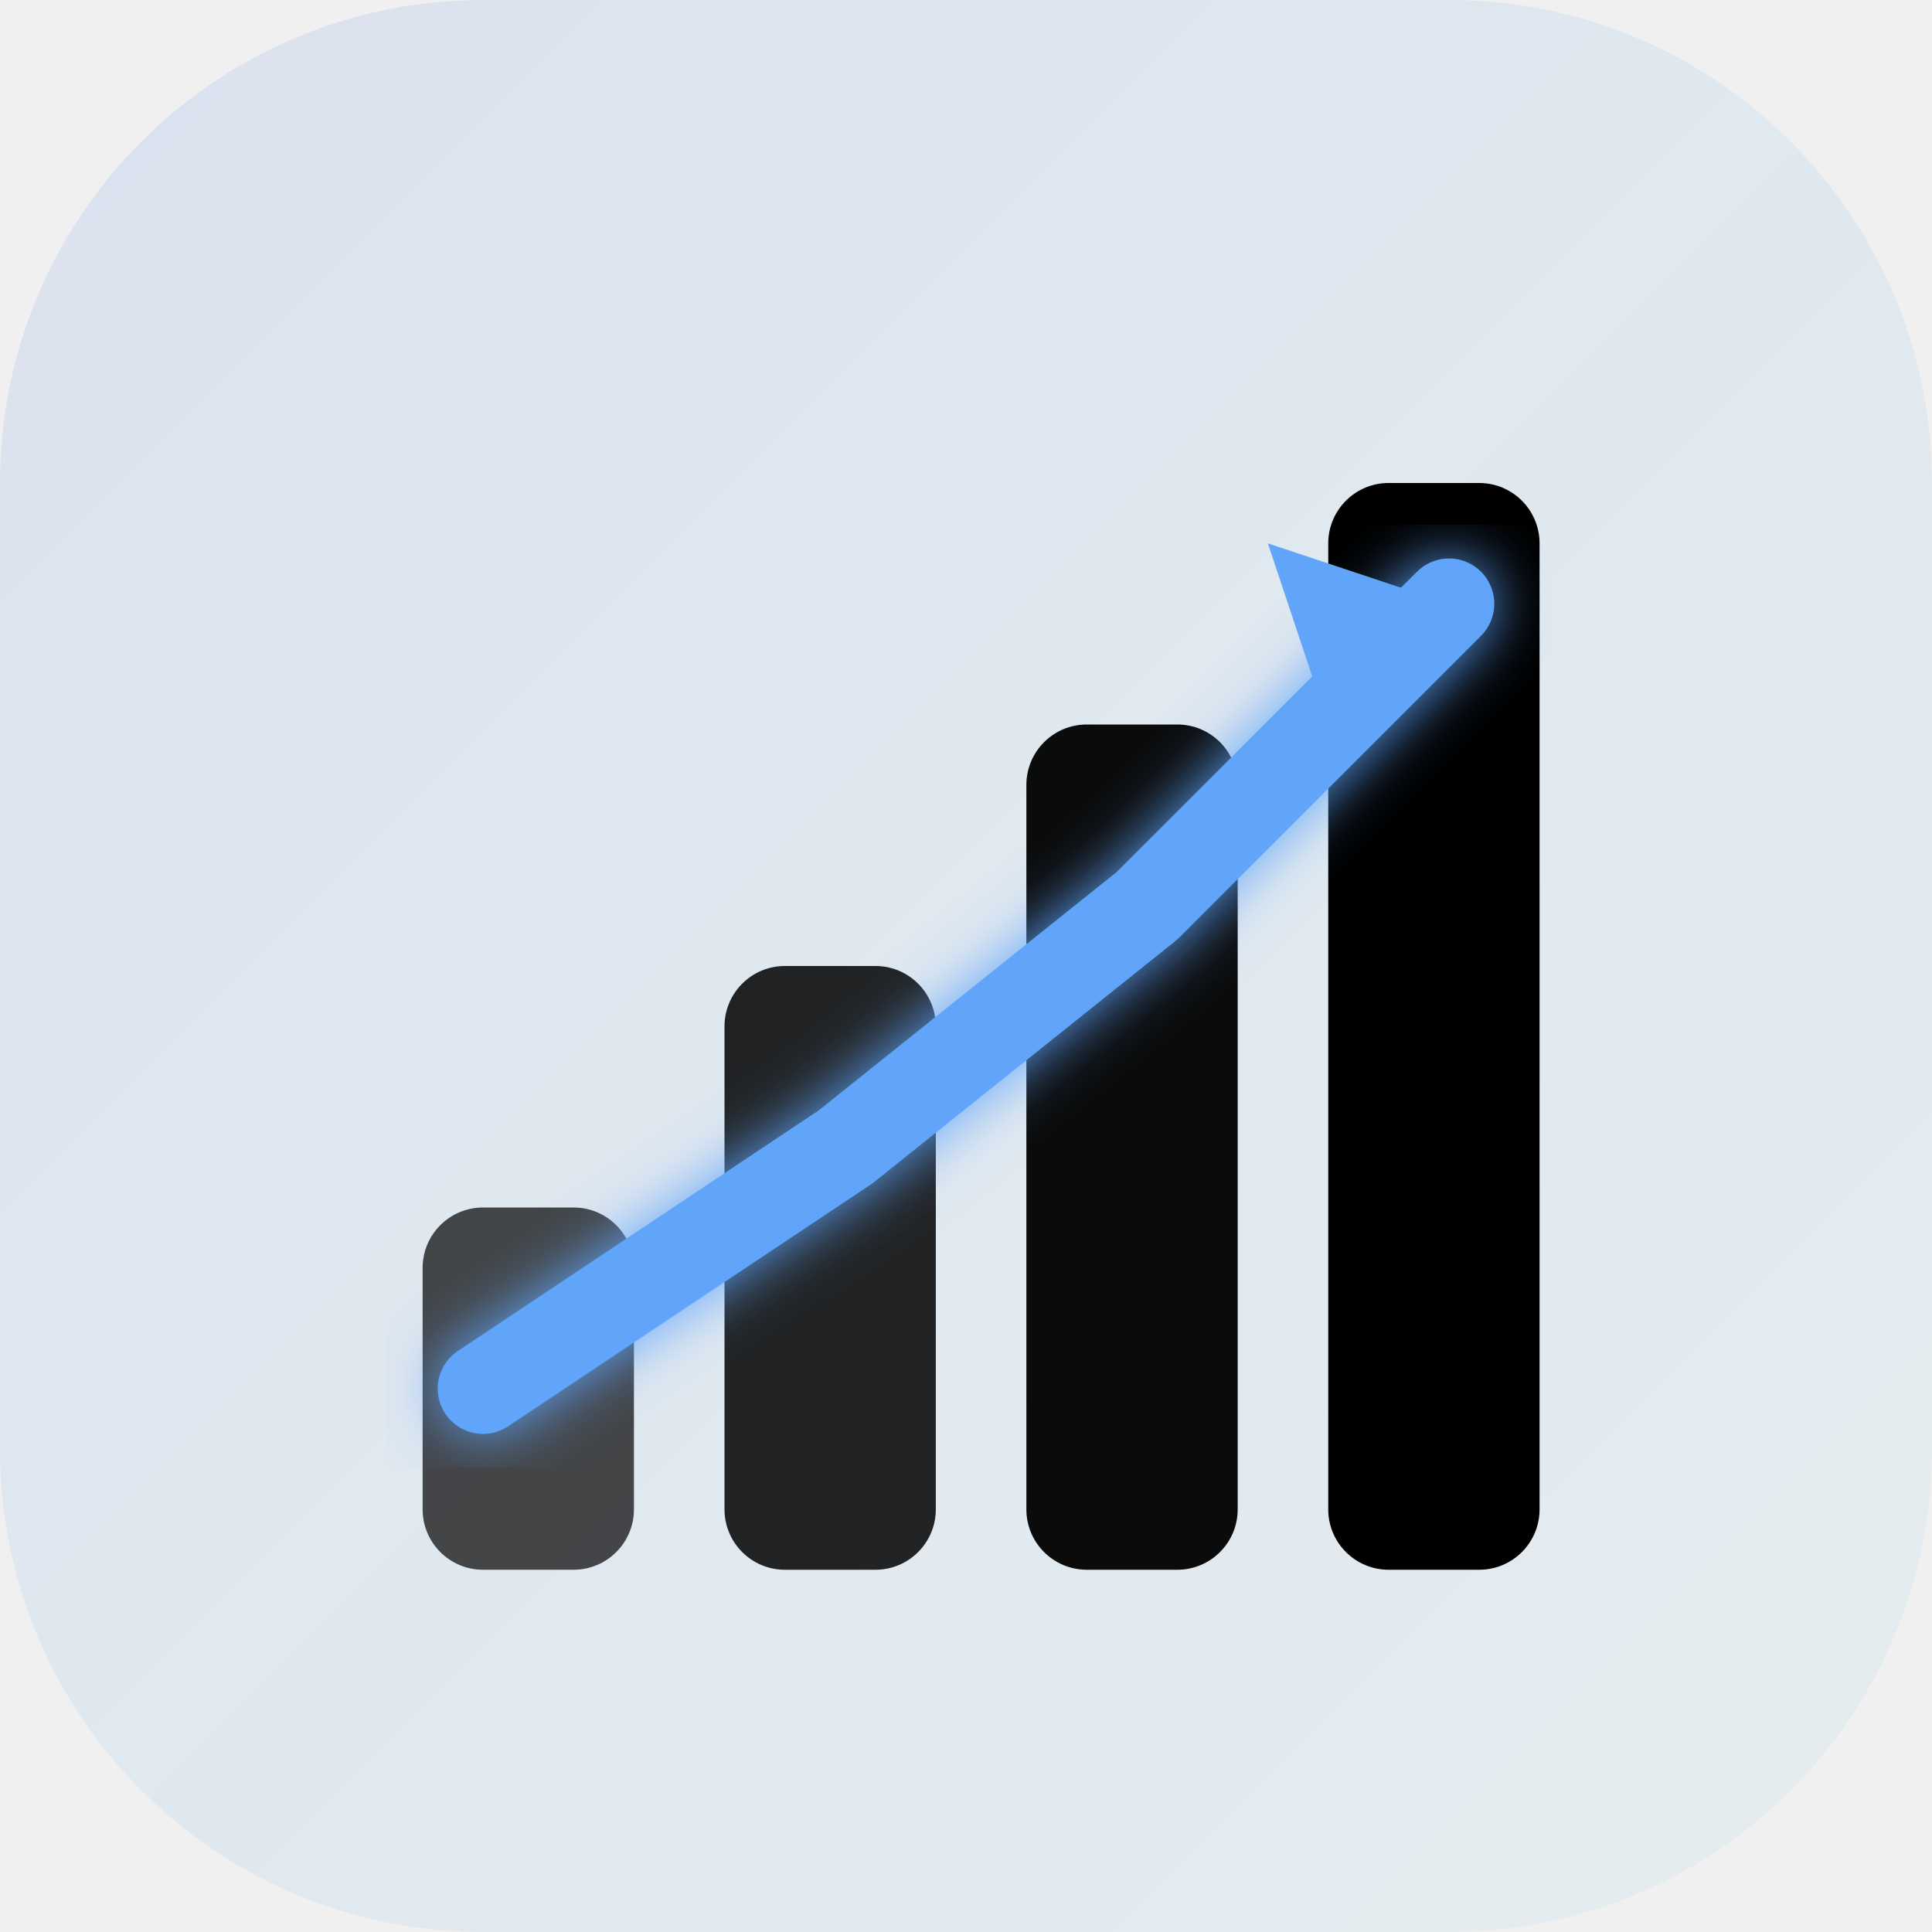
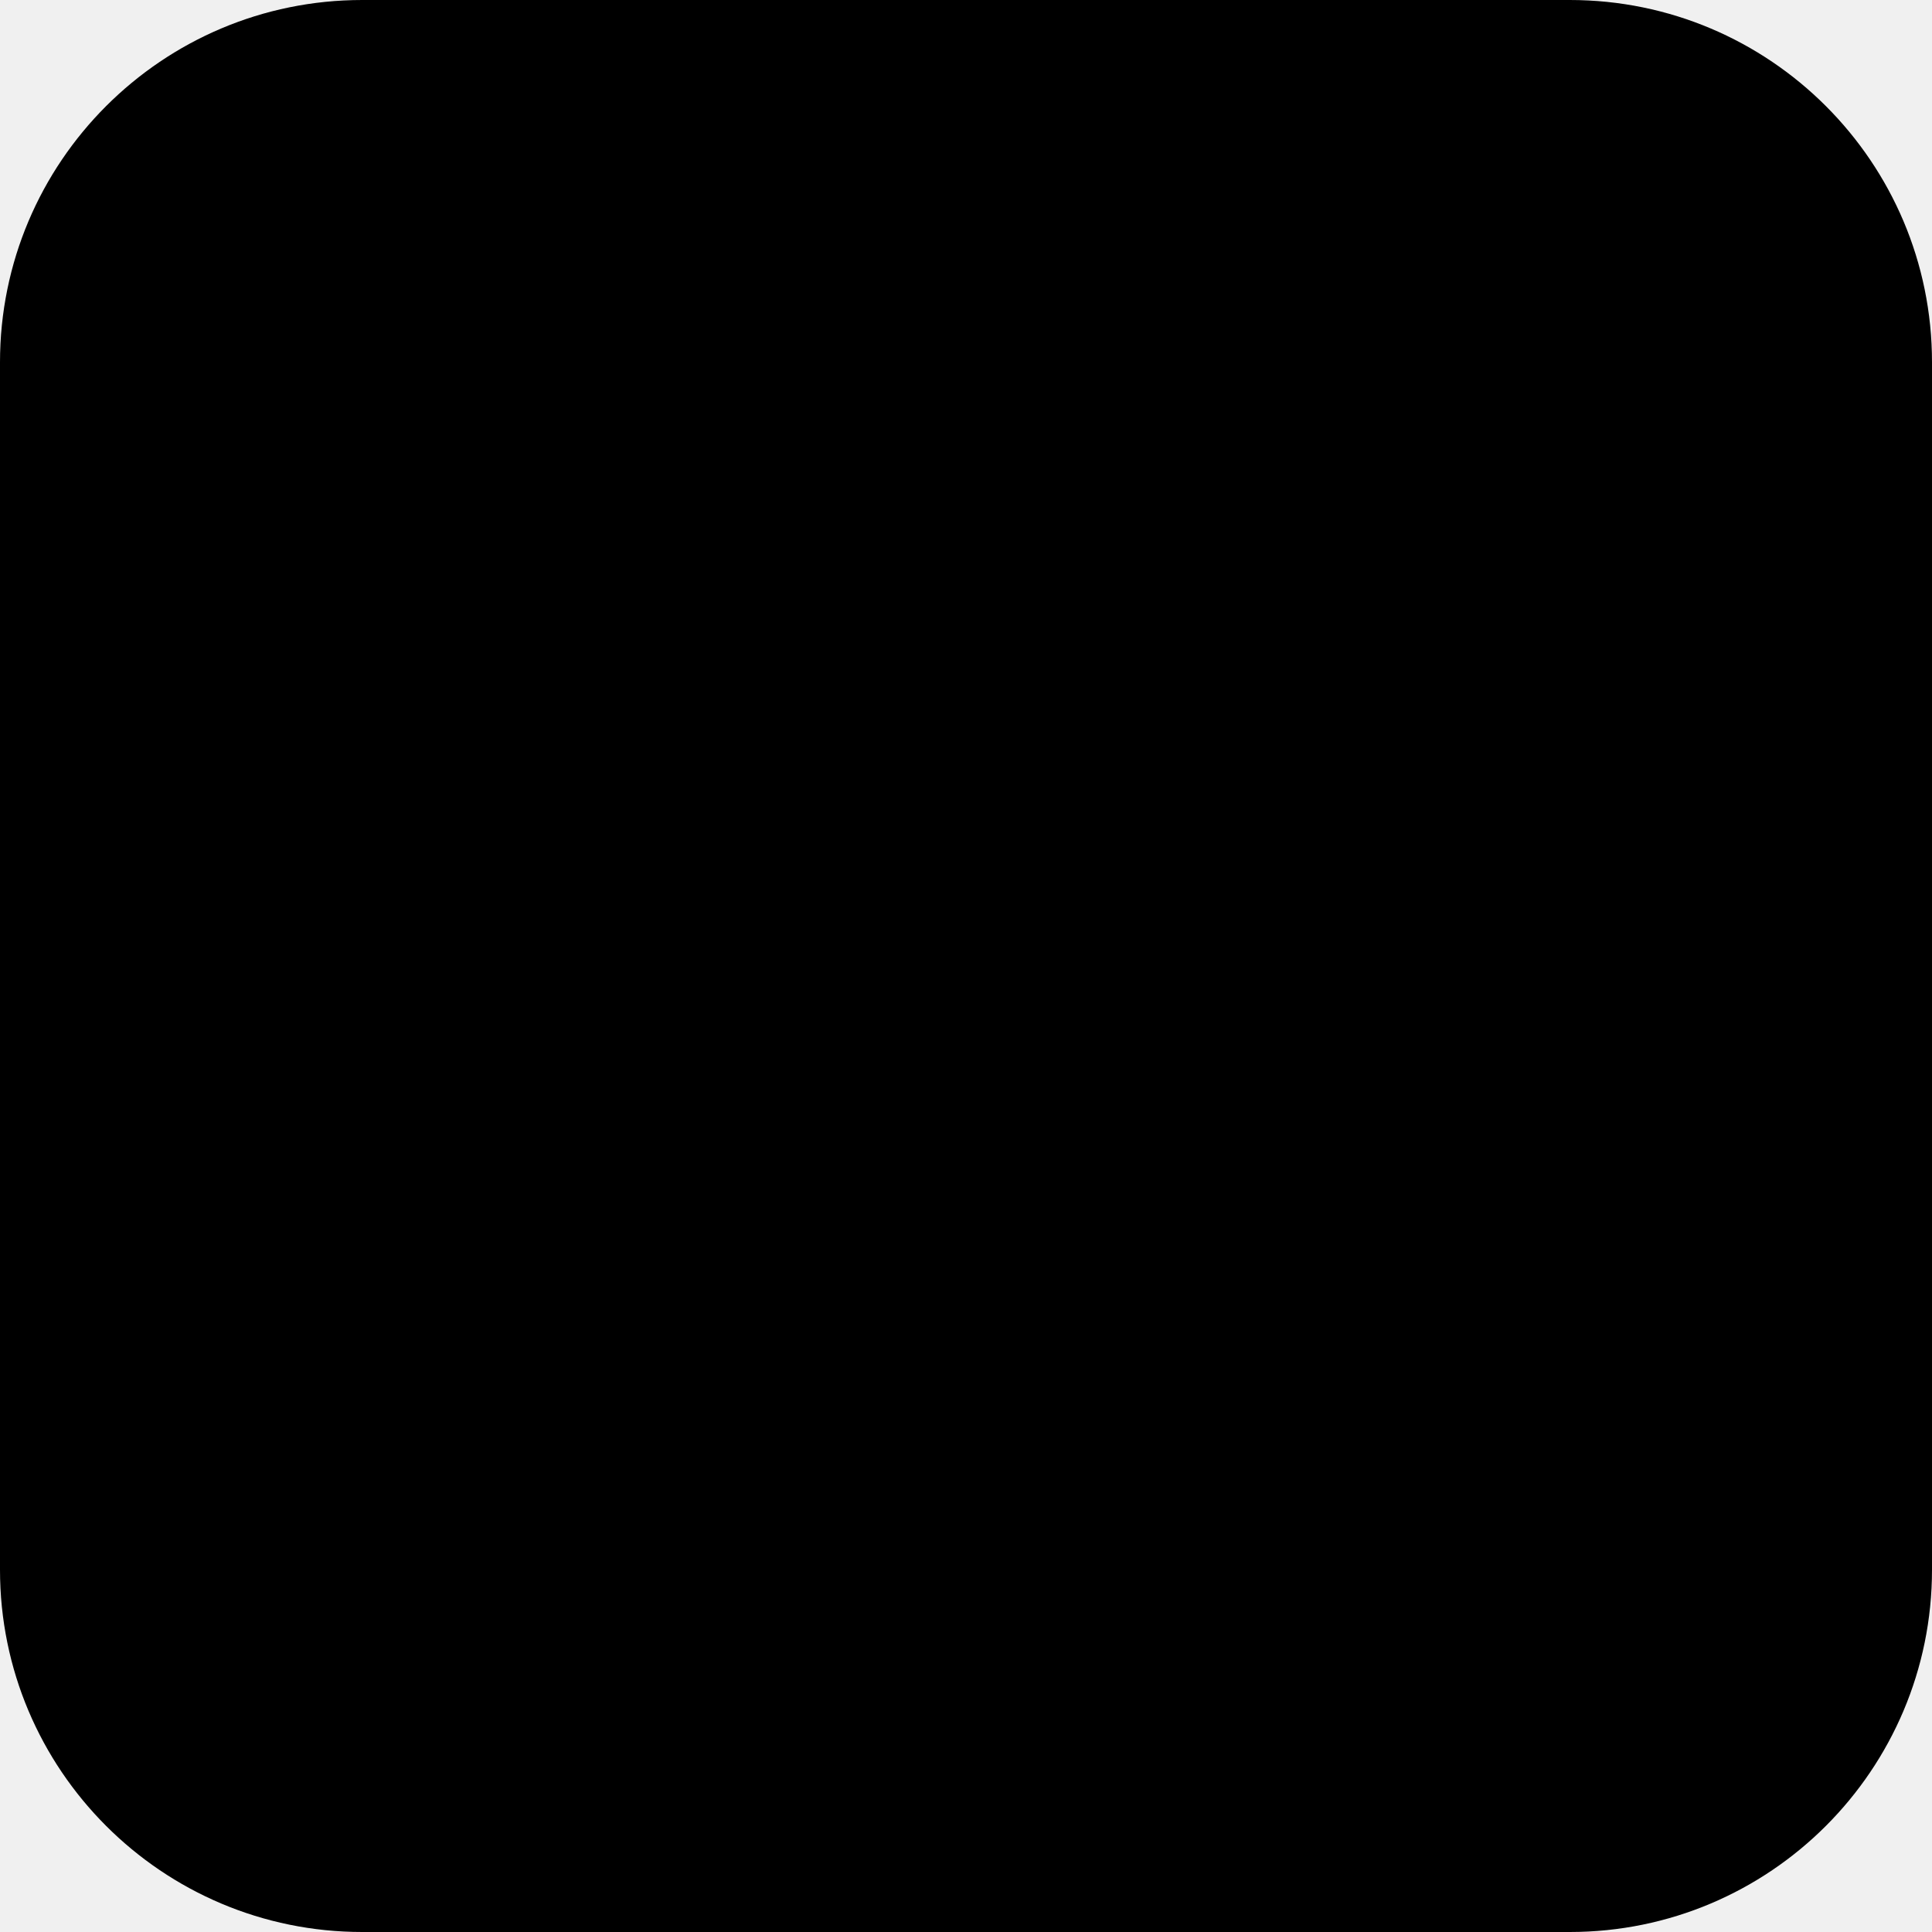
- <svg xmlns="http://www.w3.org/2000/svg" width="32" height="32" viewBox="0 0 32 32" fill="none">
-   <style>
-     @media (prefers-color-scheme: dark) {
-       .bg { fill: #0a0a1a; }
-       .grad-1 { stop-color: #2563eb; }
-       .grad-2 { stop-color: #0ea5e9; }
-     }
-     @media (prefers-color-scheme: light) {
-       .bg { fill: #ffffff; }
-       .grad-1 { stop-color: #2563eb; }
-       .grad-2 { stop-color: #60a5fa; }
-     }
-     
-     /* Animated gradient pulse */
-     @keyframes gradientShift {
-       0%, 100% { stop-color: #2563eb; }
-       50% { stop-color: #0ea5e9; }
-     }
-     
-     @keyframes gradientShift2 {
-       0%, 100% { stop-color: #0ea5e9; }
-       50% { stop-color: #60a5fa; }
-     }
-     
-     /* Bar growth animation */
-     @keyframes growBar1 {
-       0%, 100% { transform: scaleY(1); }
-       50% { transform: scaleY(1.15); }
-     }
-     
-     @keyframes growBar2 {
-       0%, 100% { transform: scaleY(1); }
-       50% { transform: scaleY(1.12); }
-     }
-     
-     @keyframes growBar3 {
-       0%, 100% { transform: scaleY(1); }
-       50% { transform: scaleY(1.08); }
-     }
-     
-     @keyframes growBar4 {
-       0%, 100% { transform: scaleY(1); }
-       50% { transform: scaleY(1.05); }
-     }
-     
-     /* Arrow pulse */
-     @keyframes arrowPulse {
-       0%, 100% { opacity: 0.9; transform: translateY(0); }
-       50% { opacity: 1; transform: translateY(-1px); }
-     }
-     
-     .animated-grad-1 {
-       animation: gradientShift 3s ease-in-out infinite;
-     }
-     
-     .animated-grad-2 {
-       animation: gradientShift2 3s ease-in-out infinite;
-     }
-     
-     .bar-1 {
-       transform-origin: bottom;
-       animation: growBar1 2s ease-in-out infinite;
-     }
-     
-     .bar-2 {
-       transform-origin: bottom;
-       animation: growBar2 2s ease-in-out infinite 0.2s;
-     }
-     
-     .bar-3 {
-       transform-origin: bottom;
-       animation: growBar3 2s ease-in-out infinite 0.4s;
-     }
-     
-     .bar-4 {
-       transform-origin: bottom;
-       animation: growBar4 2s ease-in-out infinite 0.6s;
-     }
-     
-     .arrow-anim {
-       animation: arrowPulse 2s ease-in-out infinite;
-     }
-   </style>
+ <svg xmlns="http://www.w3.org/2000/svg" viewBox="0 0 256 256">
  <defs>
-     <linearGradient id="animGrad" x1="0%" y1="100%" x2="100%" y2="0%">
-       <stop offset="0%" class="grad-1 animated-grad-1" />
-       <stop offset="100%" class="grad-2 animated-grad-2" />
+     <style>
+       @media (prefers-color-scheme: dark) {
+         .bg-dark { fill: #0a0a1a; }
+         .text-light { fill: #ffffff; }
+         .gradient-stop1 { stop-color: #3b82f6; }
+         .gradient-stop2 { stop-color: #8b5cf6; }
+       }
+       @media (prefers-color-scheme: light) {
+         .bg-dark { fill: #ffffff; }
+         .text-light { fill: #0a0a1a; }
+         .gradient-stop1 { stop-color: #2563eb; }
+         .gradient-stop2 { stop-color: #7c3aed; }
+       }
+       @keyframes pulse {
+         0%, 100% { opacity: 0.5; }
+         50% { opacity: 1; }
+       }
+       @keyframes rotate {
+         from { transform: rotate(0deg); }
+         to { transform: rotate(360deg); }
+       }
+       .pulse-circle { animation: pulse 2s ease-in-out infinite; }
+       .rotate-dot { animation: rotate 3s linear infinite; }
+     </style>
+     <linearGradient id="mainGradient" x1="0%" y1="0%" x2="100%" y2="100%">
+       <stop offset="0%" class="gradient-stop1" />
+       <stop offset="100%" class="gradient-stop2" />
    </linearGradient>
-     <linearGradient id="bgAnim" x1="0%" y1="0%" x2="100%" y2="100%">
-       <stop offset="0%" style="stop-color:#2563eb;stop-opacity:0.1" />
-       <stop offset="100%" style="stop-color:#0ea5e9;stop-opacity:0.05" />
-     </linearGradient>
-     <filter id="glow">
-       <feGaussianBlur stdDeviation="0.5" result="coloredBlur" />
-       <feMerge>
-         <feMergeNode in="coloredBlur" />
-         <feMergeNode in="SourceGraphic" />
-       </feMerge>
-     </filter>
  </defs>
-   <rect width="32" height="32" rx="8" class="bg" />
-   <rect width="32" height="32" rx="8" fill="url(#bgAnim)" />
-   <g transform="translate(6, 8)">
-     <rect class="bar-1" x="1" y="12" width="3.5" height="6" rx="1" fill="url(#animGrad)" opacity="0.7" />
-     <rect class="bar-2" x="6" y="8" width="3.5" height="10" rx="1" fill="url(#animGrad)" opacity="0.85" />
-     <rect class="bar-3" x="11" y="4" width="3.5" height="14" rx="1" fill="url(#animGrad)" opacity="0.95" />
-     <rect class="bar-4" x="16" y="0" width="3.5" height="18" rx="1" fill="url(#animGrad)" />
-     <g class="arrow-anim">
-       <path d="M 2 15 L 8 11 L 13 7 L 18 2" stroke="#60a5fa" stroke-width="1.5" fill="none" stroke-linecap="round" stroke-linejoin="round" filter="url(#glow)" />
-       <polygon points="18,2 15,1 16,4" fill="#60a5fa" />
-     </g>
+   <rect width="256" height="256" class="bg-dark" rx="48" />
+   <circle cx="128" cy="128" r="110" fill="url(#mainGradient)" opacity="0.1" class="pulse-circle" />
+   <circle cx="128" cy="128" r="95" fill="none" stroke="url(#mainGradient)" stroke-width="2" opacity="0.4" class="pulse-circle" />
+   <text x="128" y="148" font-family="system-ui, -apple-system, 'Segoe UI', Roboto, sans-serif" font-size="96" font-weight="700" text-anchor="middle" class="text-light" letter-spacing="-2">
+     HR
+   </text>
+   <g class="rotate-dot" transform-origin="128 128">
+     <circle cx="180" cy="96" r="6" fill="url(#mainGradient)" />
+     <circle cx="96" cy="180" r="6" fill="url(#mainGradient)" opacity="0.5" />
+     <circle cx="160" cy="60" r="4" fill="url(#mainGradient)" opacity="0.3" />
  </g>
</svg>
